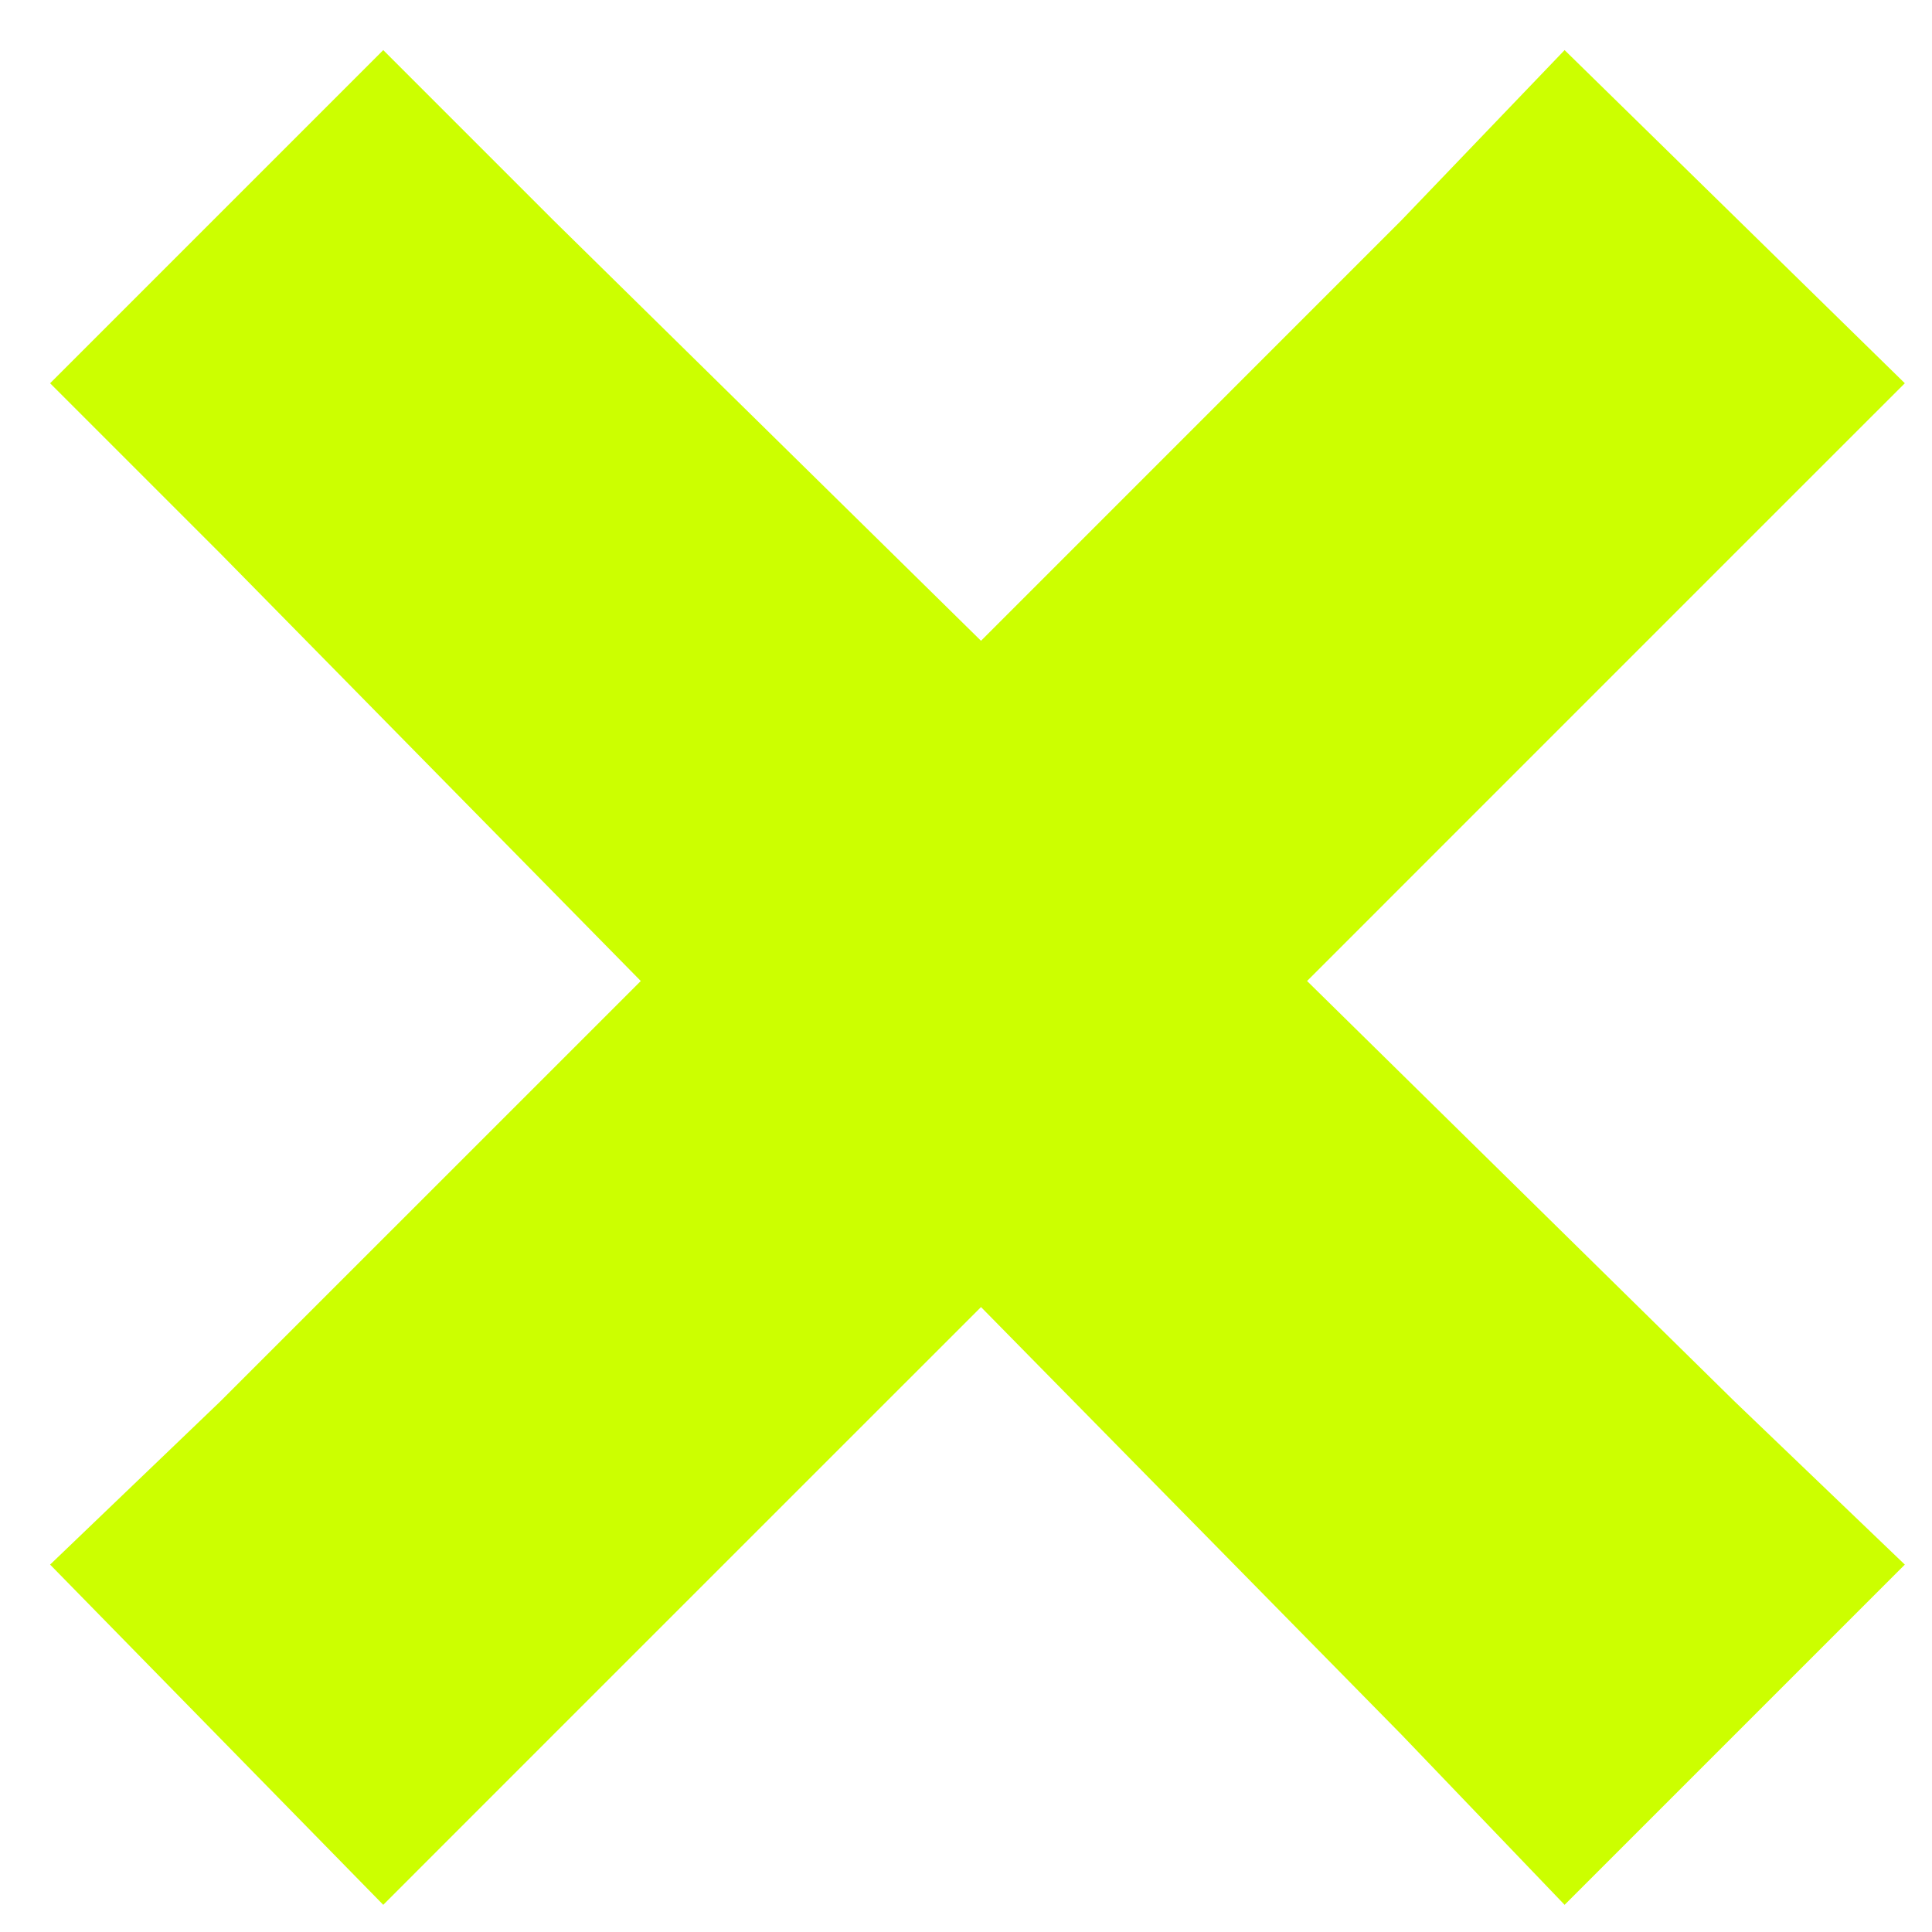
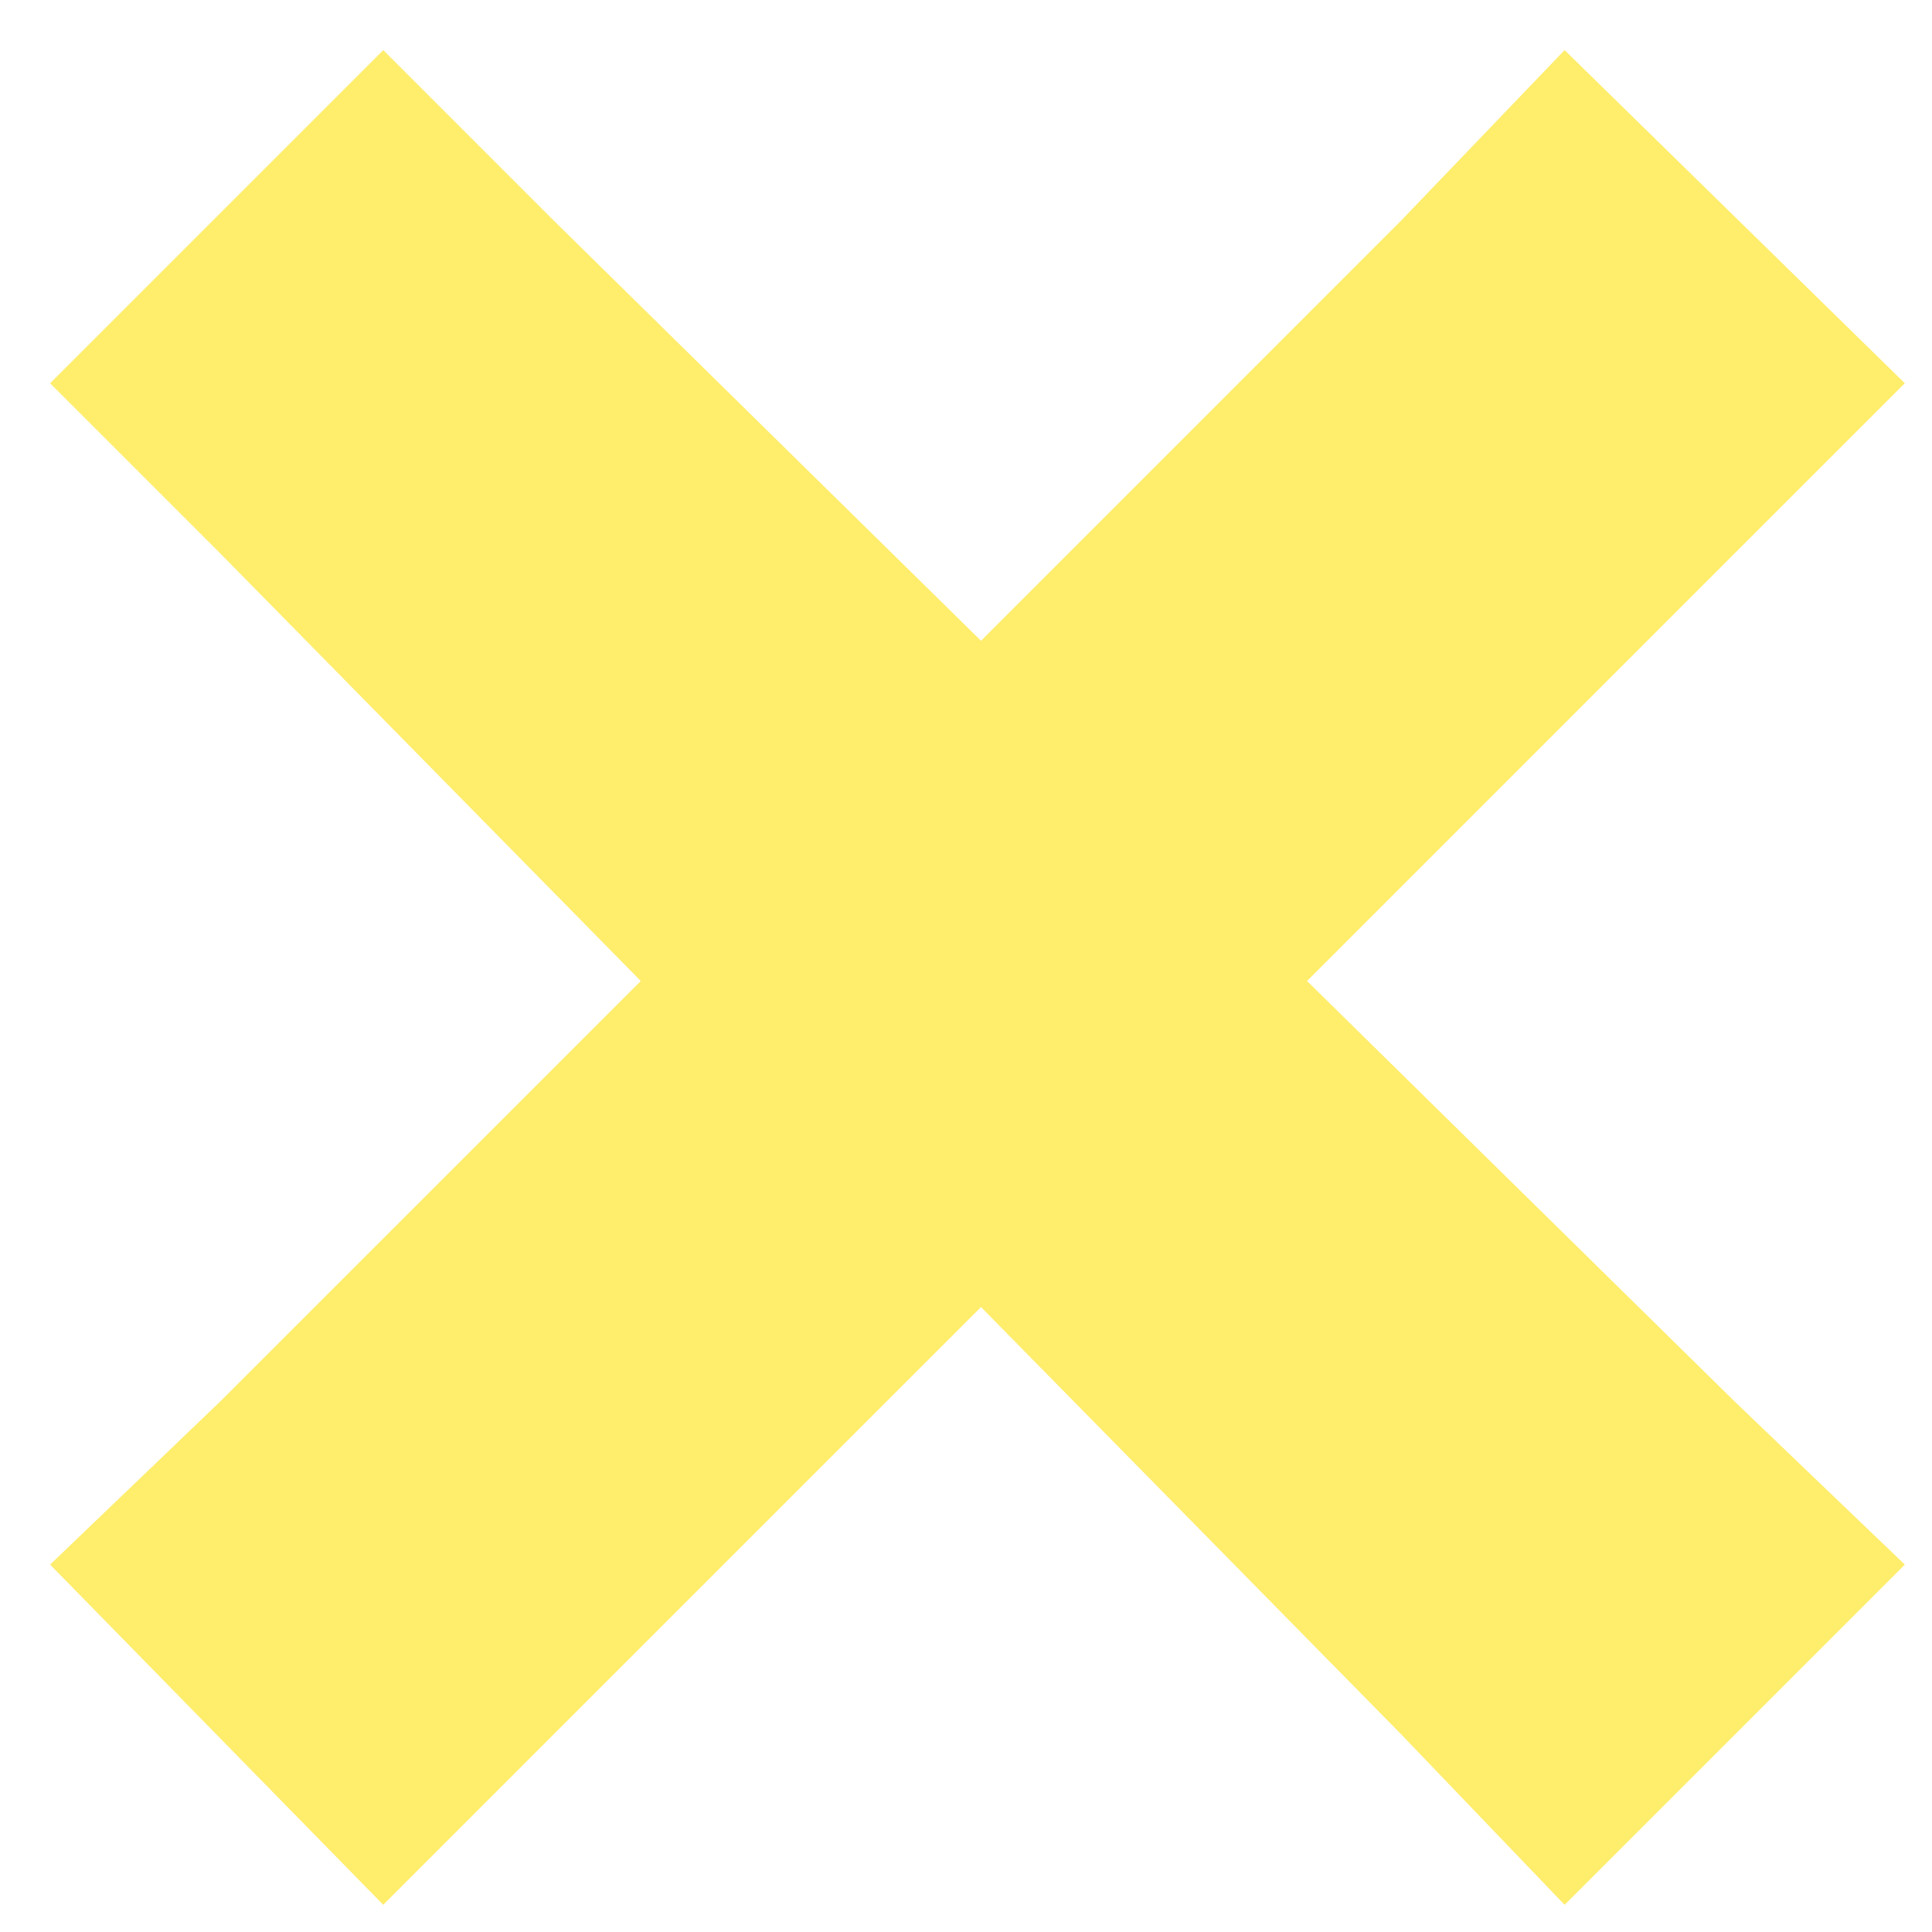
<svg xmlns="http://www.w3.org/2000/svg" width="30" height="30" viewBox="0 0 30 30" fill="none">
  <path d="M5.951 0.778L0.778 5.951L3.419 8.592L9.95 15.233L3.419 21.763L0.778 24.295L5.951 29.578L8.592 26.936L15.233 20.296L21.763 26.936L24.295 29.578L29.578 24.295L26.936 21.763L20.296 15.233L26.936 8.592L29.578 5.951L24.295 0.778L21.763 3.419L15.233 9.95L8.592 3.419L5.951 0.778Z" fill="url(#paint0_linear_153_26593)" />
  <defs>
    <linearGradient id="paint0_linear_153_26593" x1="15.222" y1="0.778" x2="37.796" y2="19.781" gradientUnits="userSpaceOnUse">
-       <stop offset="0.865" stop-color="#CCFF00" />
+       <stop offset="0.865" stop-color="#FFED6C" />
    </linearGradient>
  </defs>
</svg>
